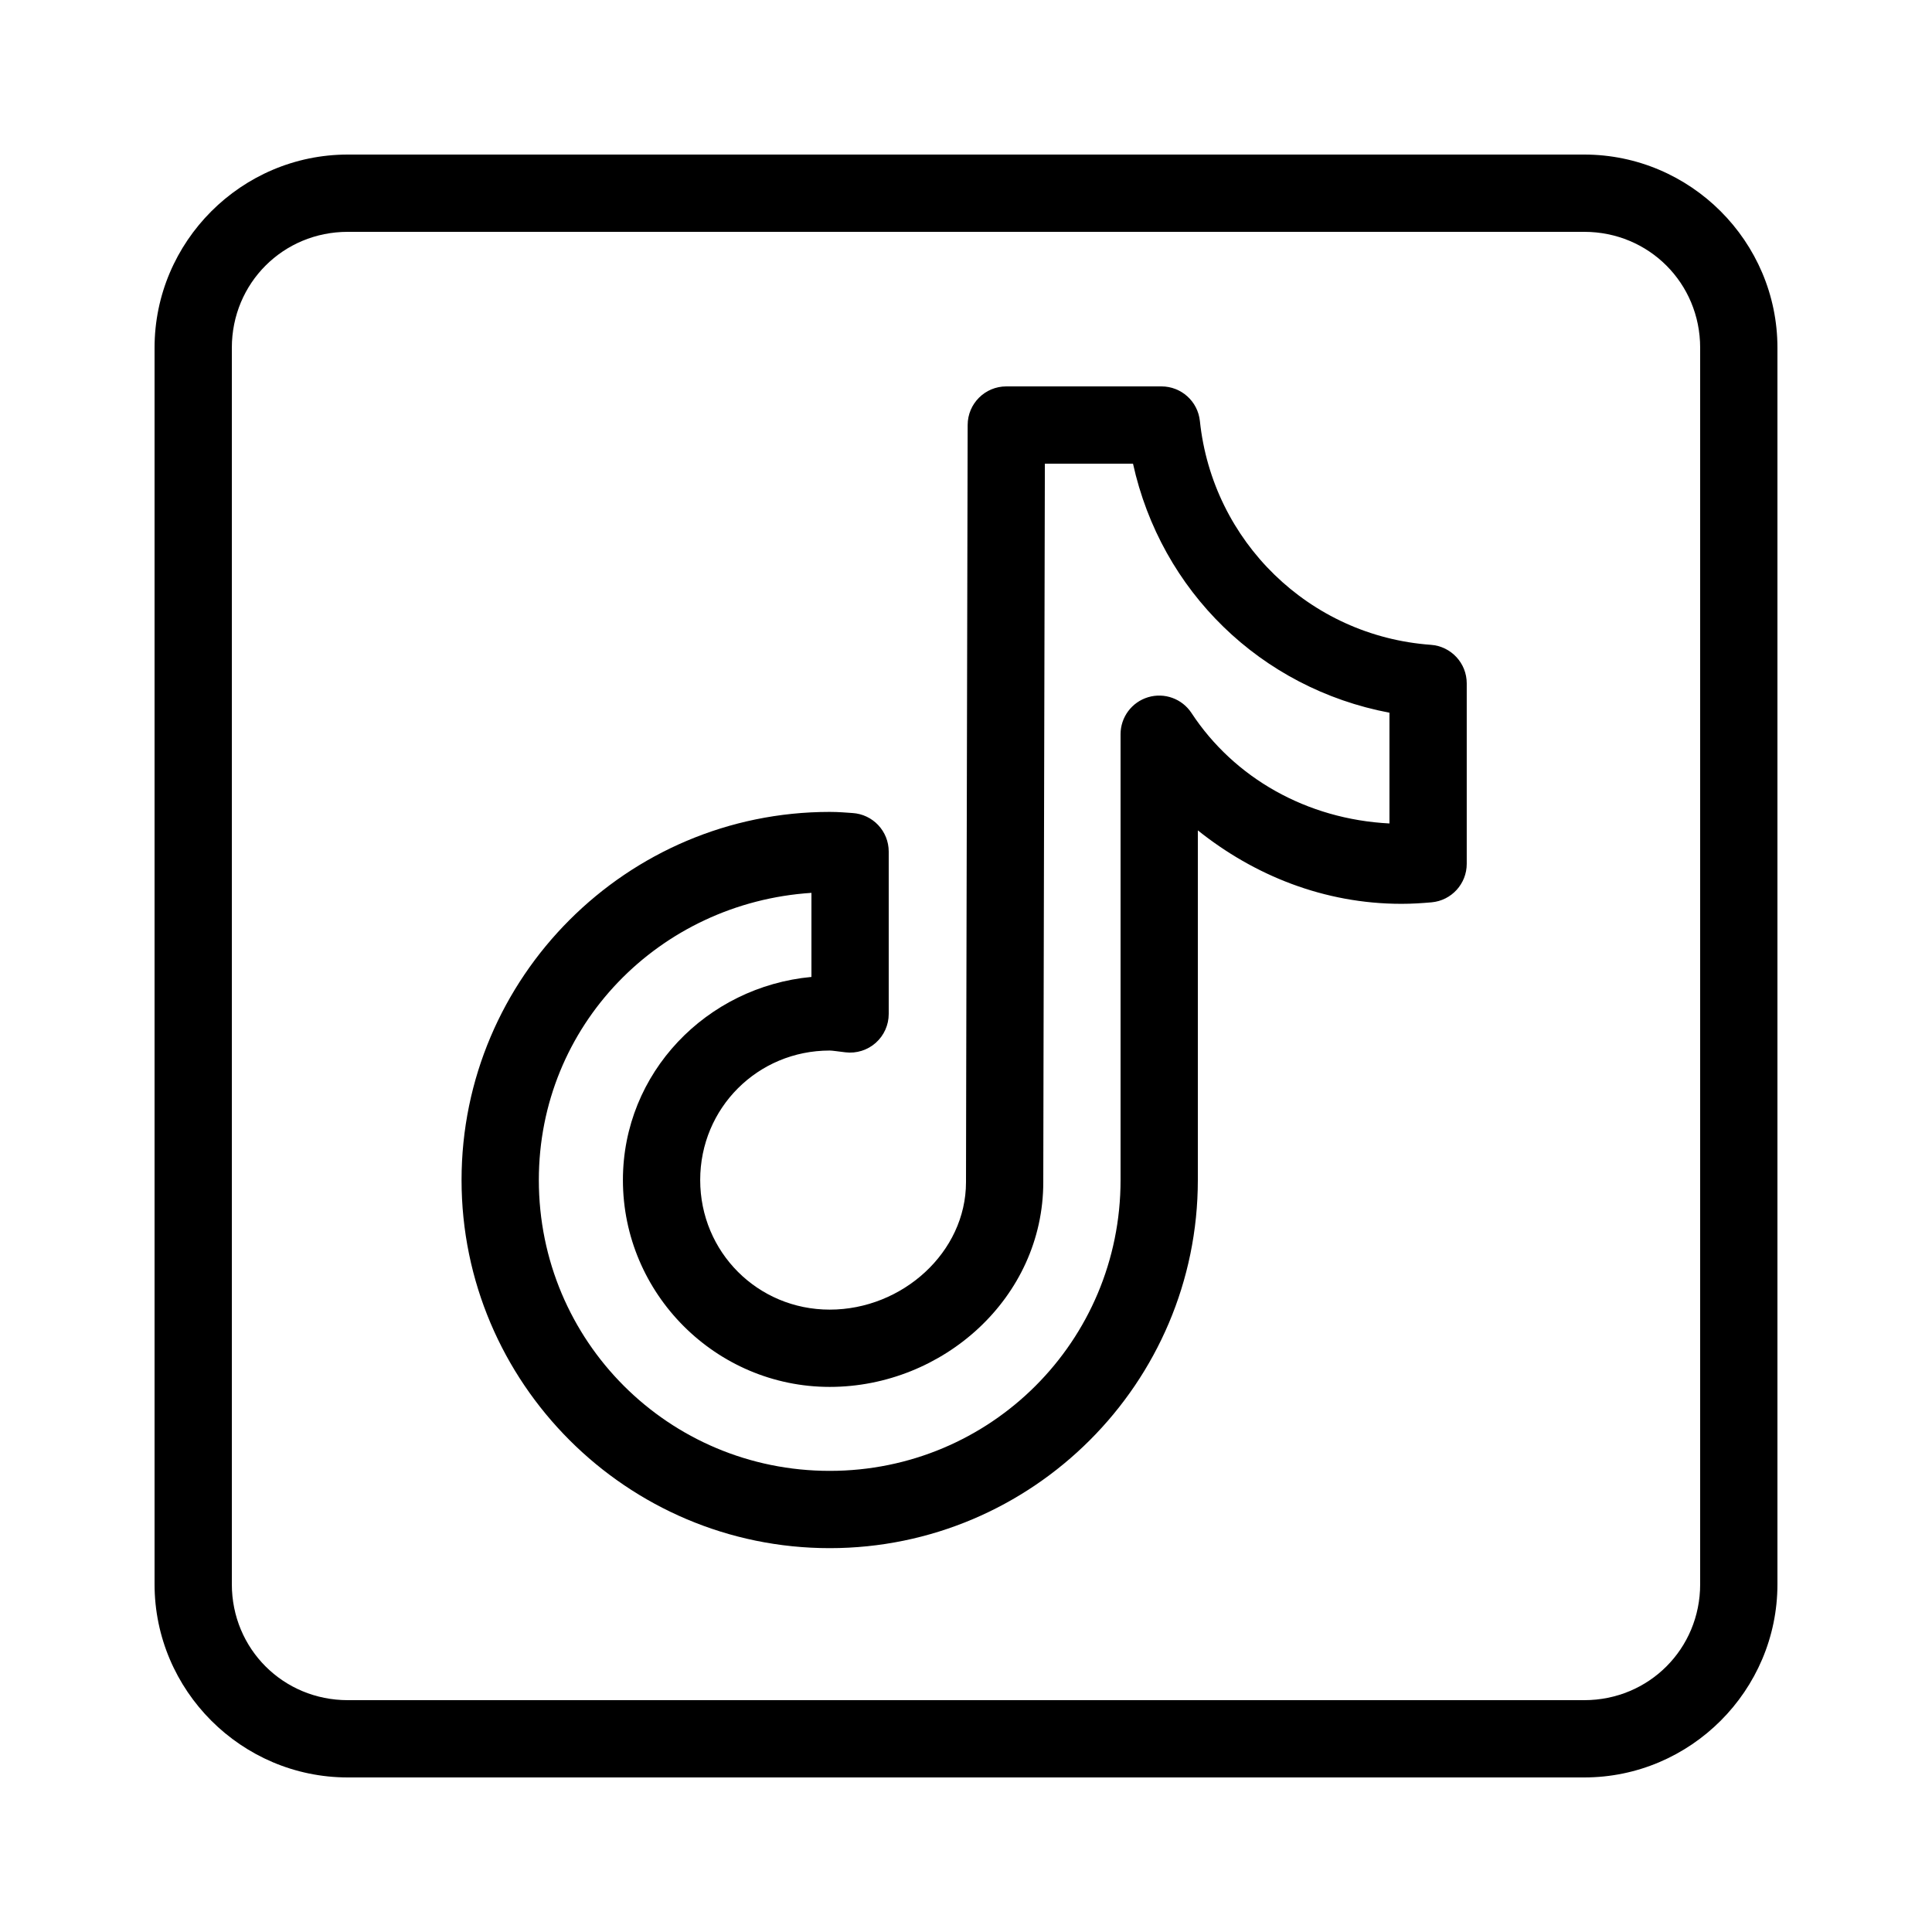
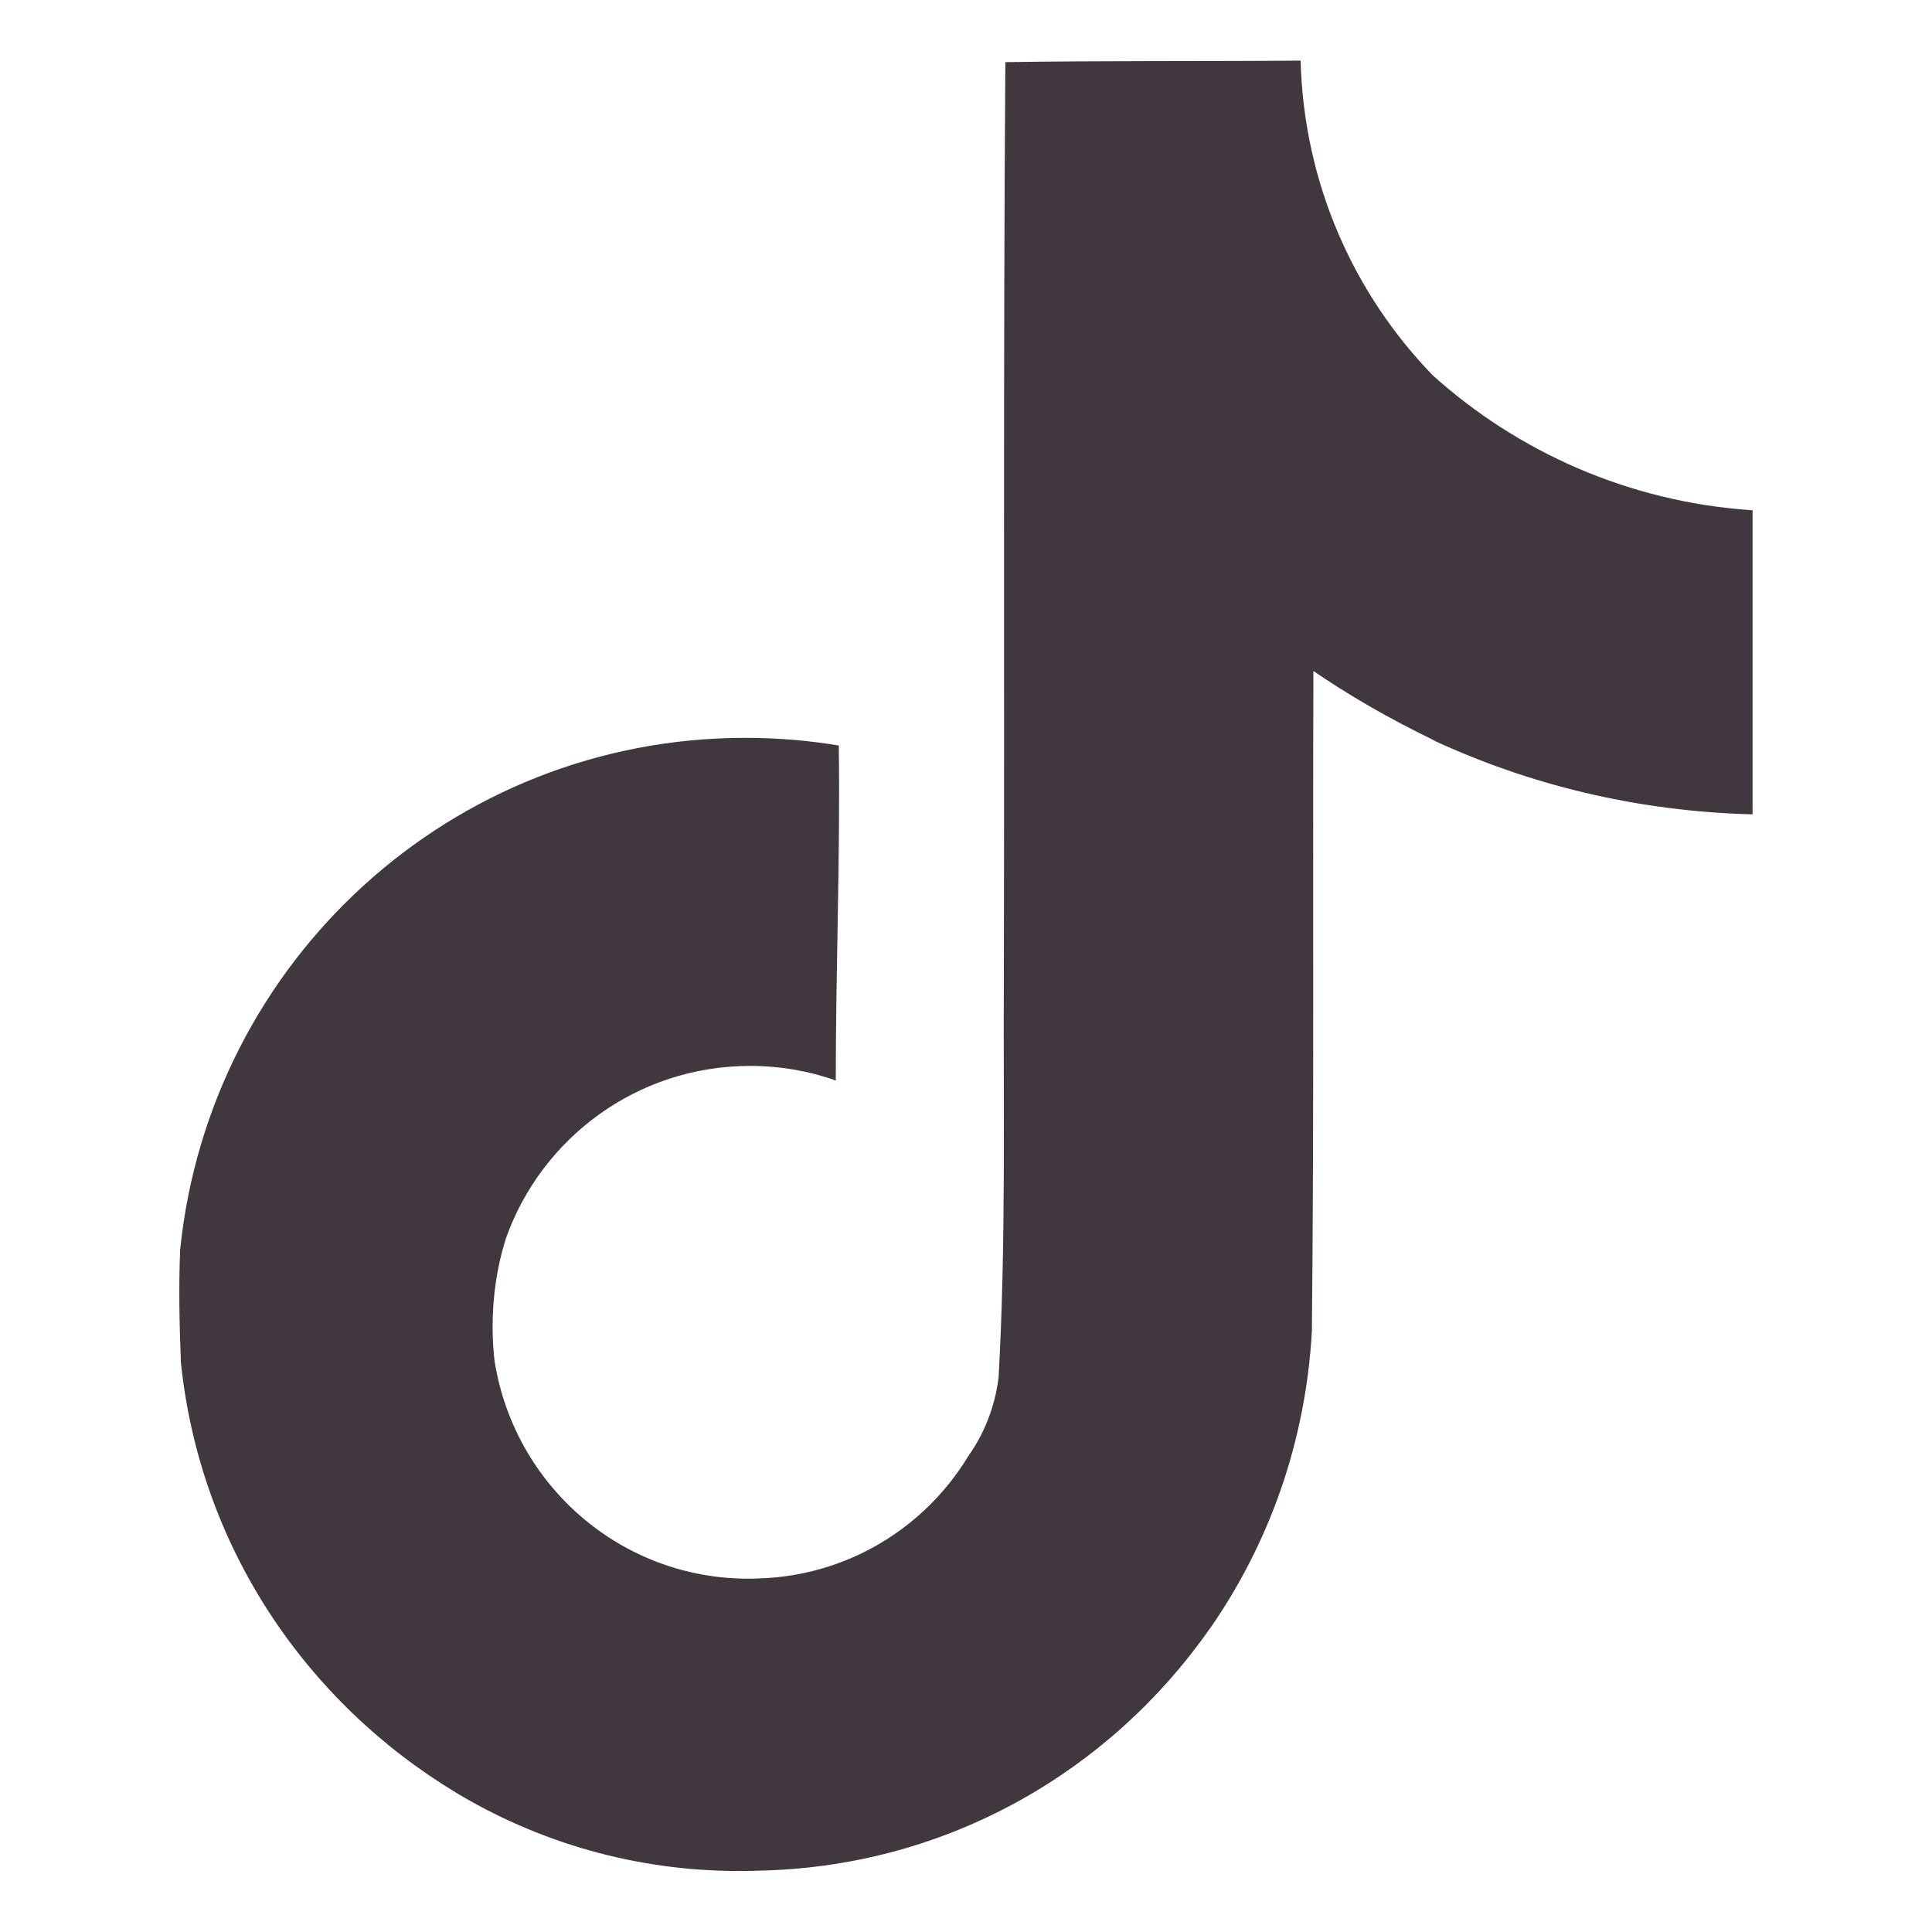
- <svg xmlns="http://www.w3.org/2000/svg" viewBox="0 0 50 50" width="20px" height="20px">
-   <path d="M 9 4 C 6.25 4 4 6.25 4 9 L 4 41 C 4 43.75 6.25 46 9 46 L 41 46 C 43.75 46 46 43.75 46 41 L 46 9 C 46 6.25 43.75 4 41 4 L 9 4 z M 9 6 L 41 6 C 42.672 6 44 7.328 44 9 L 44 41 C 44 42.672 42.672 44 41 44 L 9 44 C 7.328 44 6 42.672 6 41 L 6 9 C 6 7.328 7.328 6 9 6 z M 26.043 10 A 1 1 0 0 0 25.043 10.998 C 25.043 10.998 25.032 15.873 25.021 20.76 C 25.016 23.203 25.01 25.649 25.006 27.49 C 25.002 29.332 25 30.497 25 30.594 C 25 32.409 23.351 33.893 21.473 33.893 C 19.609 33.893 18.121 32.403 18.121 30.539 C 18.121 28.675 19.609 27.188 21.473 27.188 C 21.536 27.188 21.663 27.208 21.881 27.234 A 1 1 0 0 0 23 26.24 L 23 22.039 A 1 1 0 0 0 22.062 21.041 C 21.907 21.031 21.711 21.012 21.473 21.012 C 16.223 21.012 11.945 25.29 11.945 30.539 C 11.945 35.789 16.223 40.066 21.473 40.066 C 26.722 40.066 31 35.789 31 30.539 L 31 21.49 C 32.455 22.654 34.268 23.391 36.27 23.391 C 36.543 23.391 36.802 23.374 37.051 23.352 A 1 1 0 0 0 37.959 22.355 L 37.959 17.686 A 1 1 0 0 0 37.031 16.688 C 33.887 16.462 31.38 14.012 31.053 10.896 A 1 1 0 0 0 30.059 10 L 26.043 10 z M 27.041 12 L 29.322 12 C 30.049 15.299 32.627 17.814 35.959 18.445 L 35.959 21.311 C 33.82 21.202 31.941 20.135 30.836 18.453 A 1 1 0 0 0 29 19.004 L 29 30.539 C 29 34.708 25.641 38.066 21.473 38.066 C 17.304 38.066 13.945 34.708 13.945 30.539 C 13.945 26.539 17.066 23.363 21 23.107 L 21 25.283 C 18.286 25.536 16.121 27.762 16.121 30.539 C 16.121 33.483 18.528 35.893 21.473 35.893 C 24.402 35.893 27 33.586 27 30.594 C 27 30.643 27.002 29.336 27.006 27.494 C 27.01 25.653 27.016 23.207 27.021 20.764 C 27.031 16.377 27.039 12.849 27.041 12 z" />
+ <svg xmlns="http://www.w3.org/2000/svg" fill="#40373F" width="20px" height="20px" viewBox="0 0 32 32" version="1.1">
+   <path d="M16.656 1.029c1.637-0.025 3.262-0.012 4.886-0.025 0.054 2.031 0.878 3.859 2.189 5.213l-0.002-0.002c1.411 1.271 3.247 2.095 5.271 2.235l0.028 0.002v5.036c-1.912-0.048-3.71-0.489-5.331-1.247l0.082 0.034c-0.784-0.377-1.447-0.764-2.077-1.196l0.052 0.034c-0.012 3.649 0.012 7.298-0.025 10.934-0.103 1.853-0.719 3.543-1.707 4.954l0.020-0.031c-1.652 2.366-4.328 3.919-7.371 4.011l-0.014 0c-0.123 0.006-0.268 0.009-0.414 0.009-1.73 0-3.347-0.482-4.725-1.319l0.040 0.023c-2.508-1.509-4.238-4.091-4.558-7.094l-0.004-0.041c-0.025-0.625-0.037-1.25-0.012-1.862 0.49-4.779 4.494-8.476 9.361-8.476 0.547 0 1.083 0.047 1.604 0.136l-0.056-0.008c0.025 1.849-0.050 3.699-0.050 5.548-0.423-0.153-0.911-0.242-1.42-0.242-1.868 0-3.457 1.194-4.045 2.861l-0.009 0.030c-0.133 0.427-0.21 0.918-0.21 1.426 0 0.206 0.013 0.41 0.037 0.61l-0.002-0.024c0.332 2.046 2.086 3.59 4.201 3.59 0.061 0 0.121-0.001 0.181-0.004l-0.009 0c1.463-0.044 2.733-0.831 3.451-1.994l0.010-0.018c0.267-0.372 0.45-0.822 0.511-1.311l0.001-0.014c0.125-2.237 0.075-4.461 0.087-6.698 0.012-5.036-0.012-10.060 0.025-15.083z" />
</svg>
